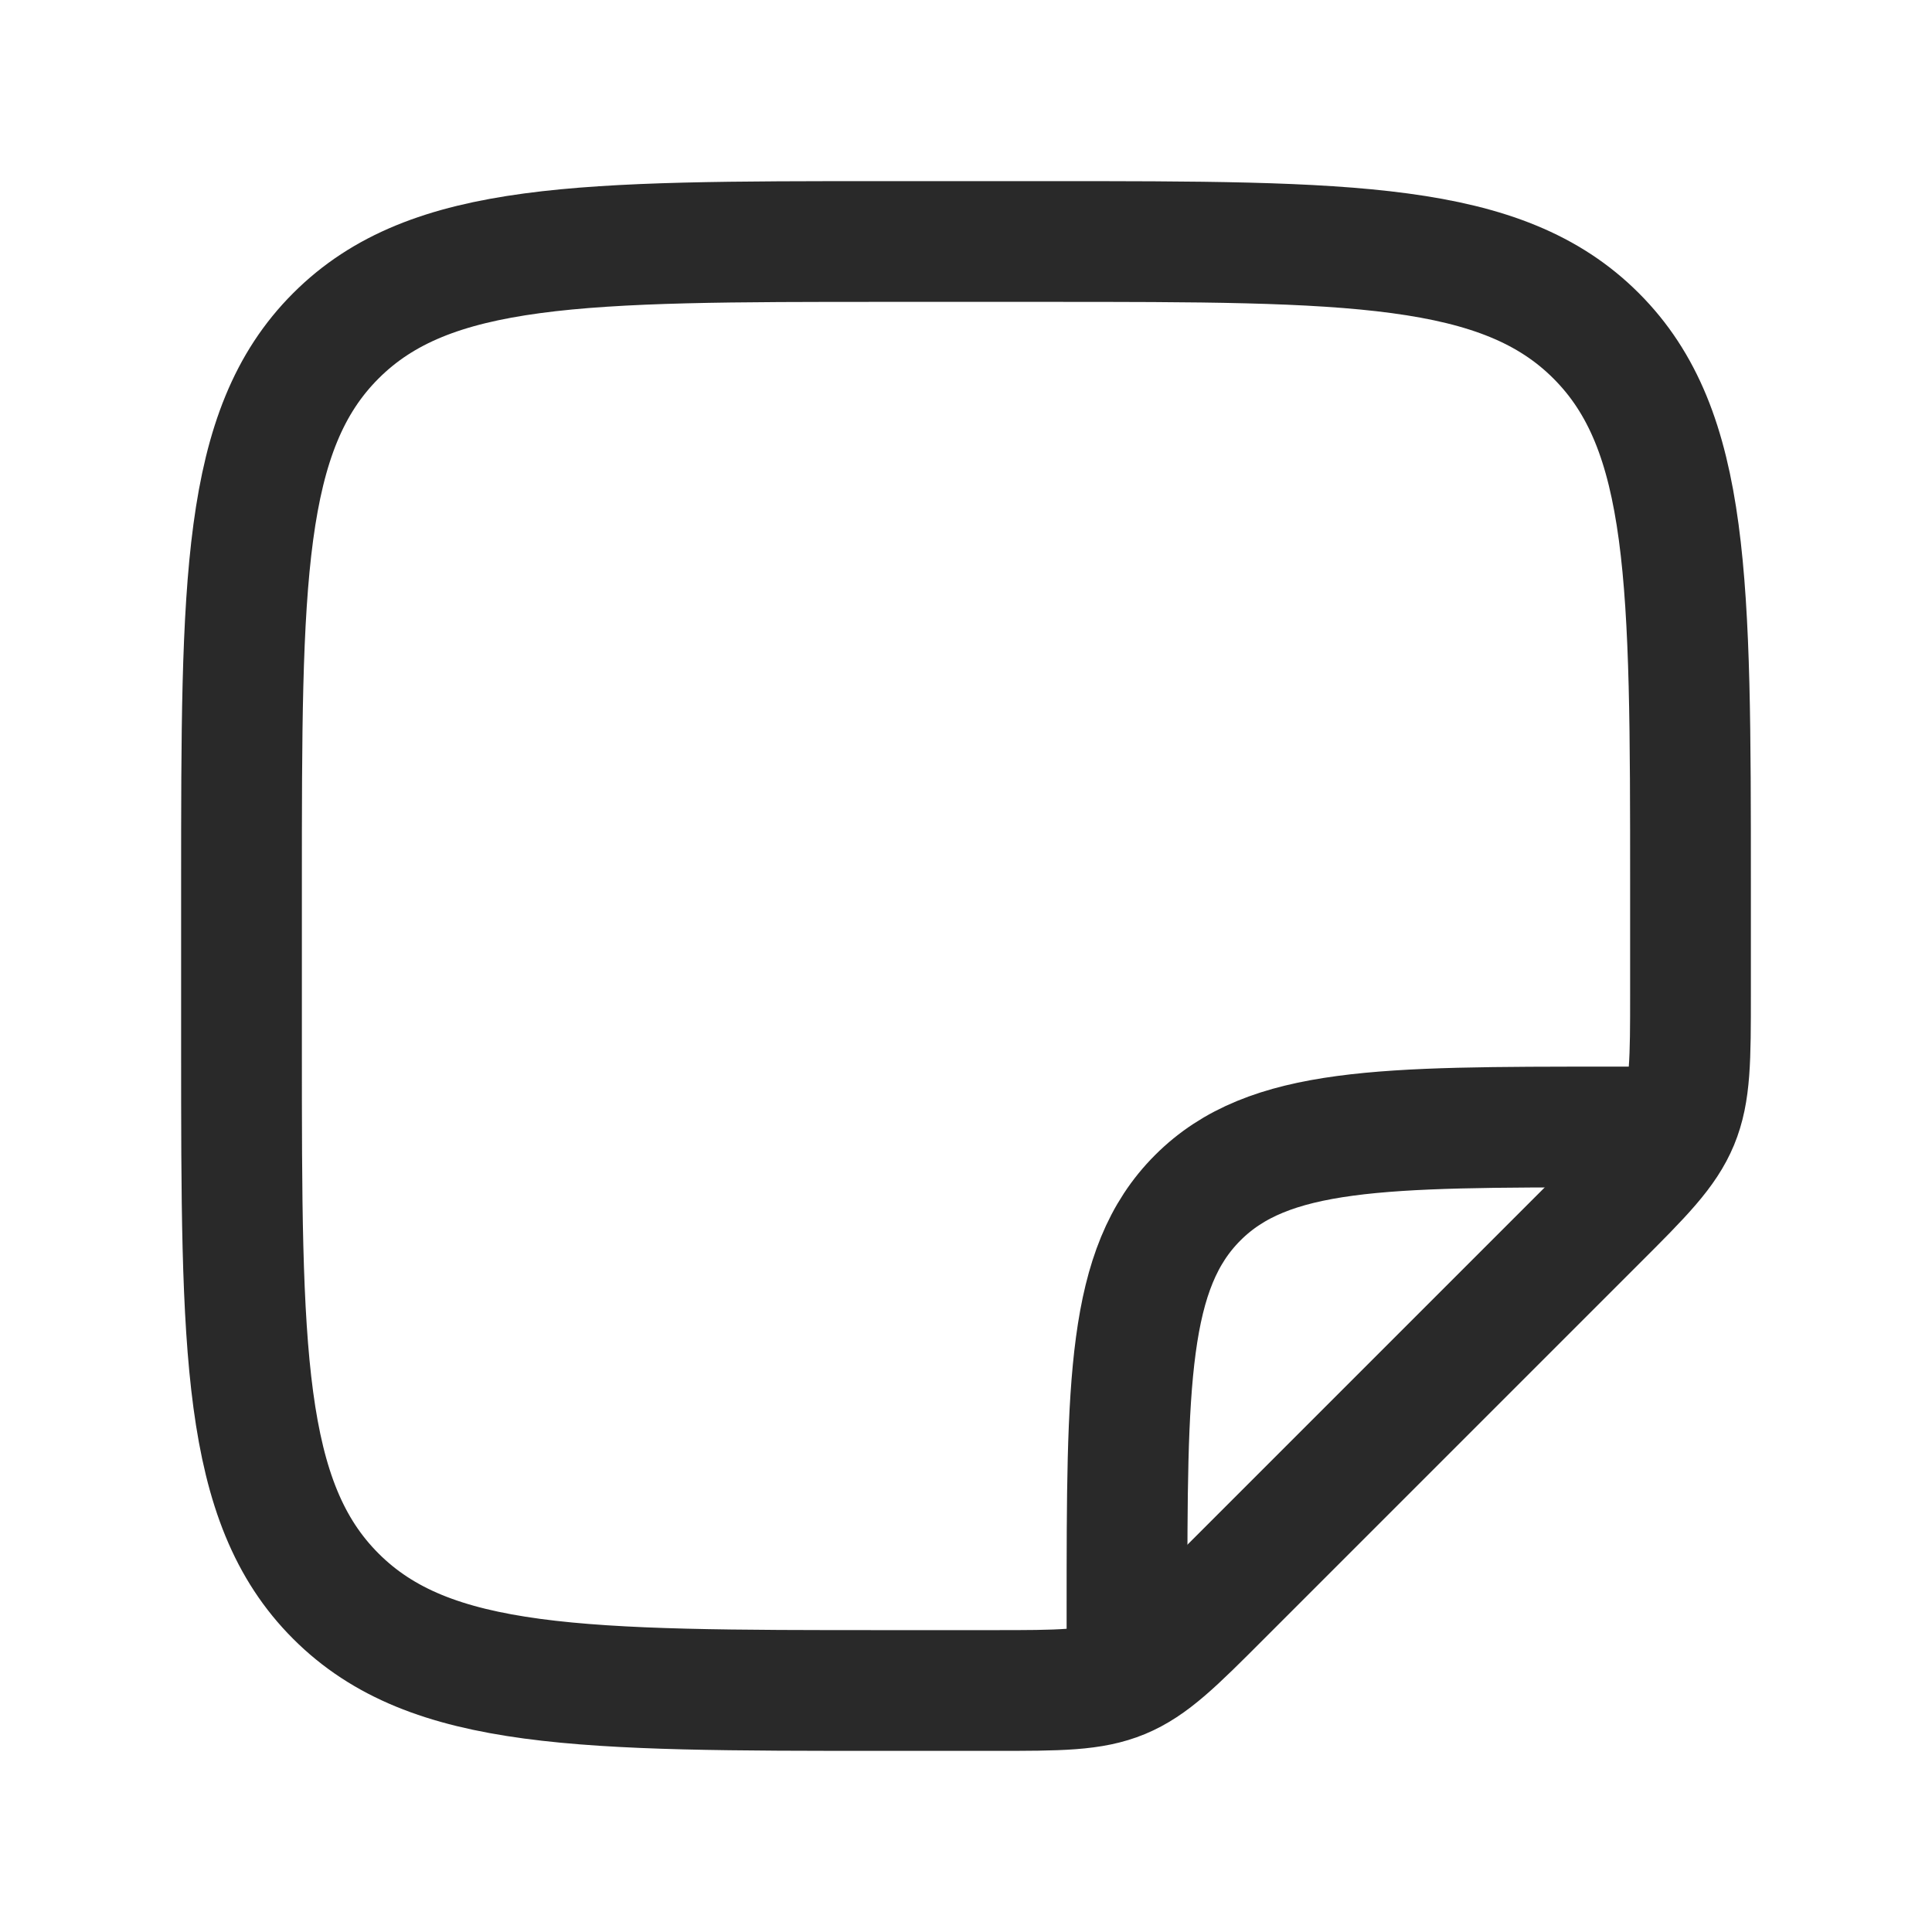
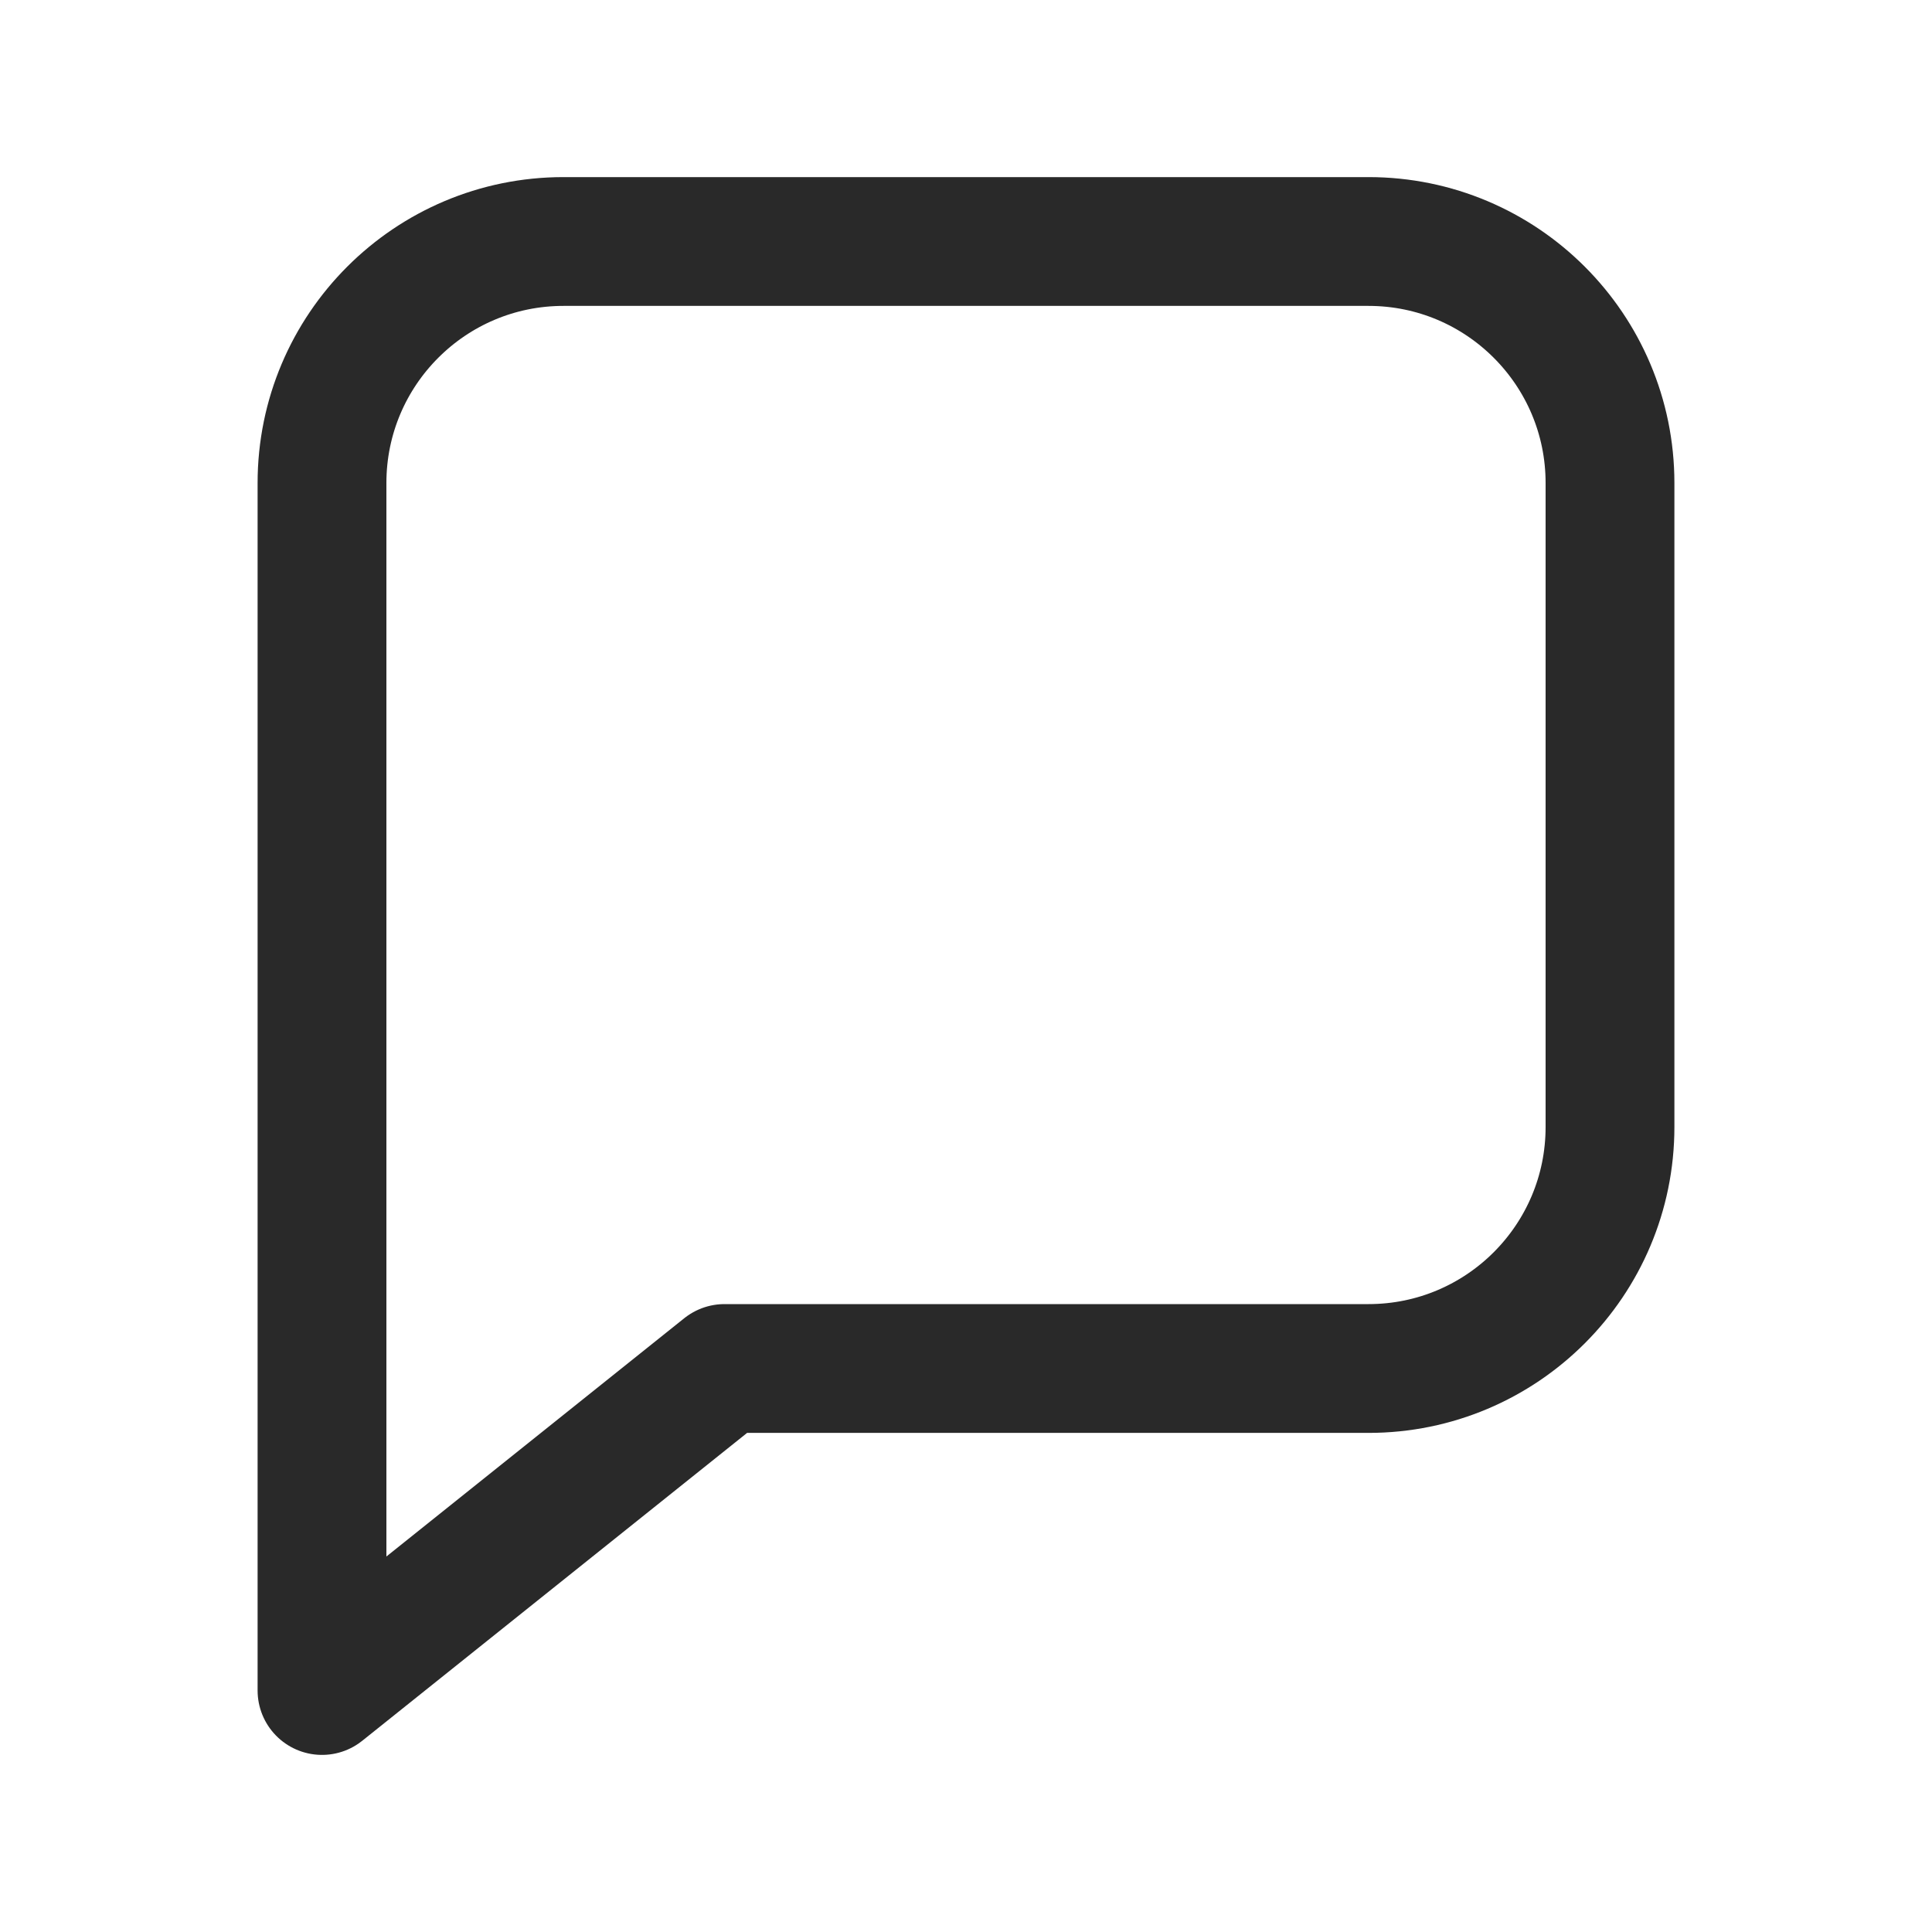
- <svg xmlns="http://www.w3.org/2000/svg" width="24" height="24" viewBox="0 0 24 24" fill="none" color="#292929" stroke="#292929" stroke-width="1.5" stroke-linecap="round" stroke-linejoin="round">
-   <path d="M14 20.5V20C14 17.172 14 15.757 14.879 14.879C15.757 14 17.172 14 20 14H20.5" stroke="currentColor" stroke-linecap="round" stroke-linejoin="round" stroke-width="1.5" />
-   <path d="M13 3H11C7.229 3 5.343 3 4.172 4.172C3 5.343 3 7.229 3 11V13C3 16.771 3 18.657 4.172 19.828C5.343 21 7.229 21 11 21H12.343C13.161 21 13.569 21 13.937 20.848C14.305 20.695 14.594 20.407 15.172 19.828L19.828 15.172C20.407 14.594 20.695 14.305 20.848 13.937C21 13.569 21 13.161 21 12.343V11C21 7.229 21 5.343 19.828 4.172C18.657 3 16.771 3 13 3Z" stroke="currentColor" stroke-linecap="round" stroke-linejoin="round" stroke-width="1.5" />
+ <svg xmlns="http://www.w3.org/2000/svg" viewBox="0 0 24 24" fill="none" stroke="#292929" stroke-width="1.6" stroke-linecap="round" stroke-linejoin="round" aria-hidden="true">
+   <path d="M20 14a3 3 0 0 1-3 3H9l-5 4V6a3 3 0 0 1 3-3h10a3 3 0 0 1 3 3Z" />
</svg>
